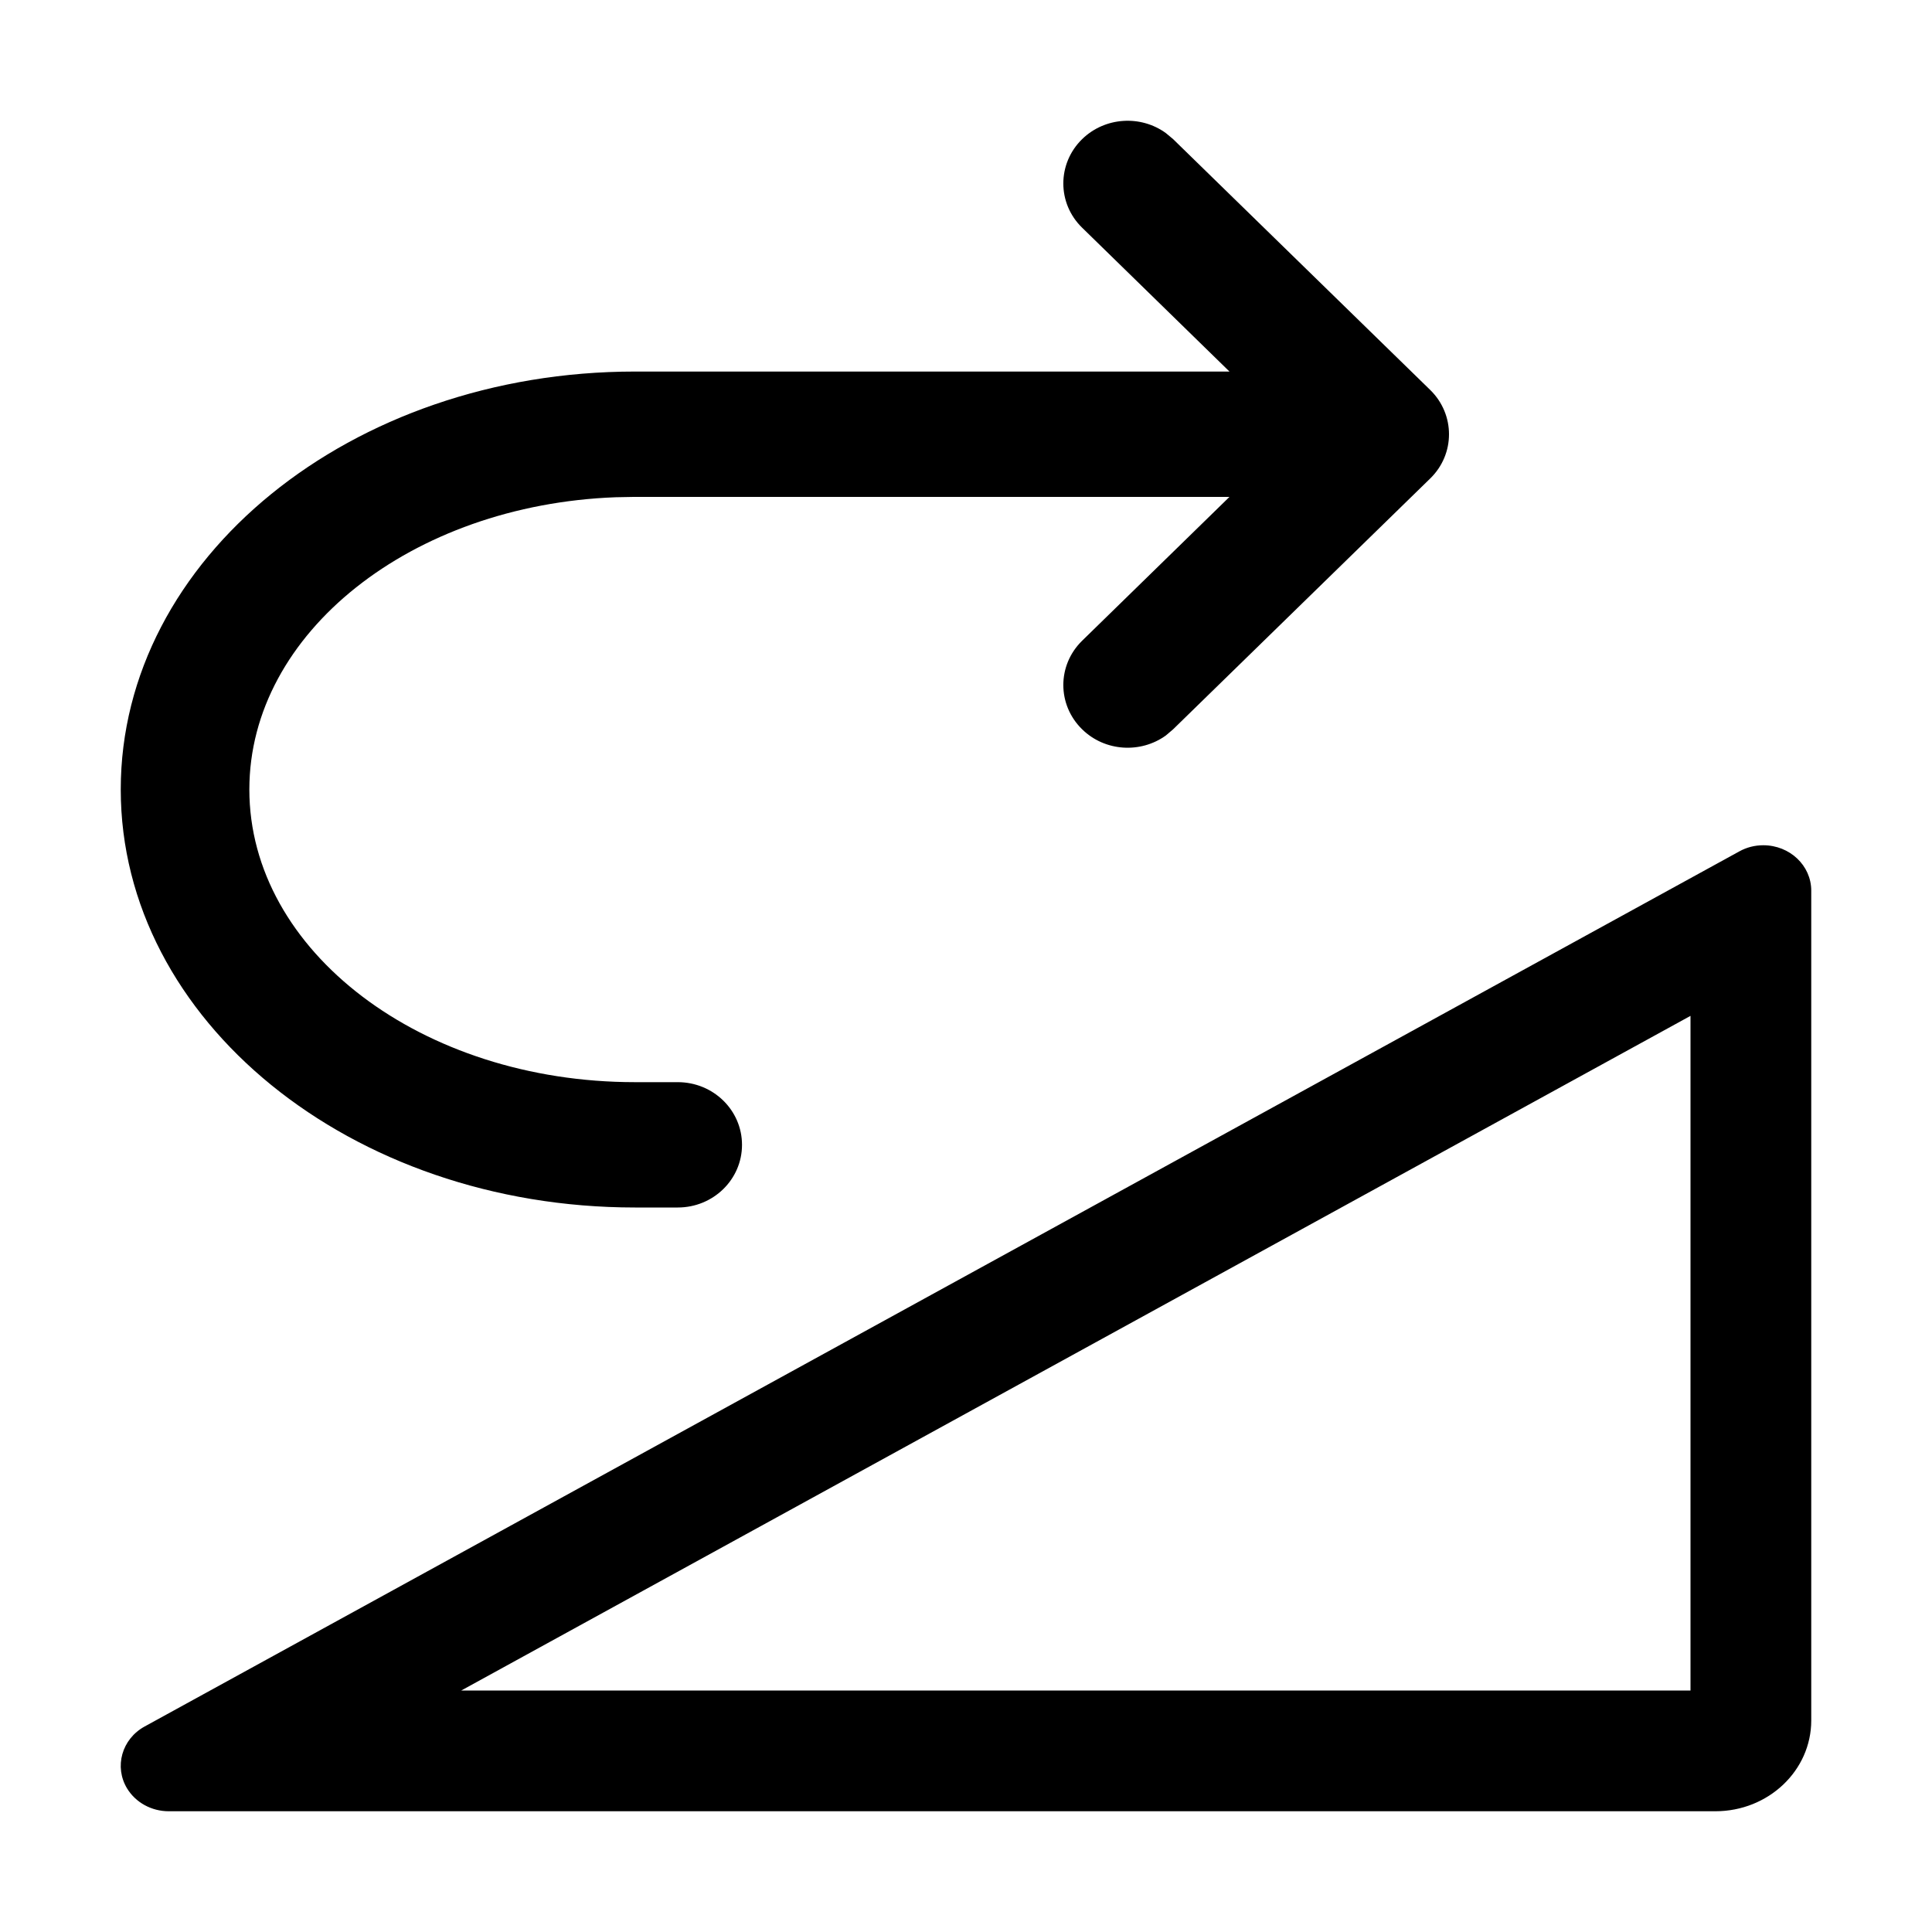
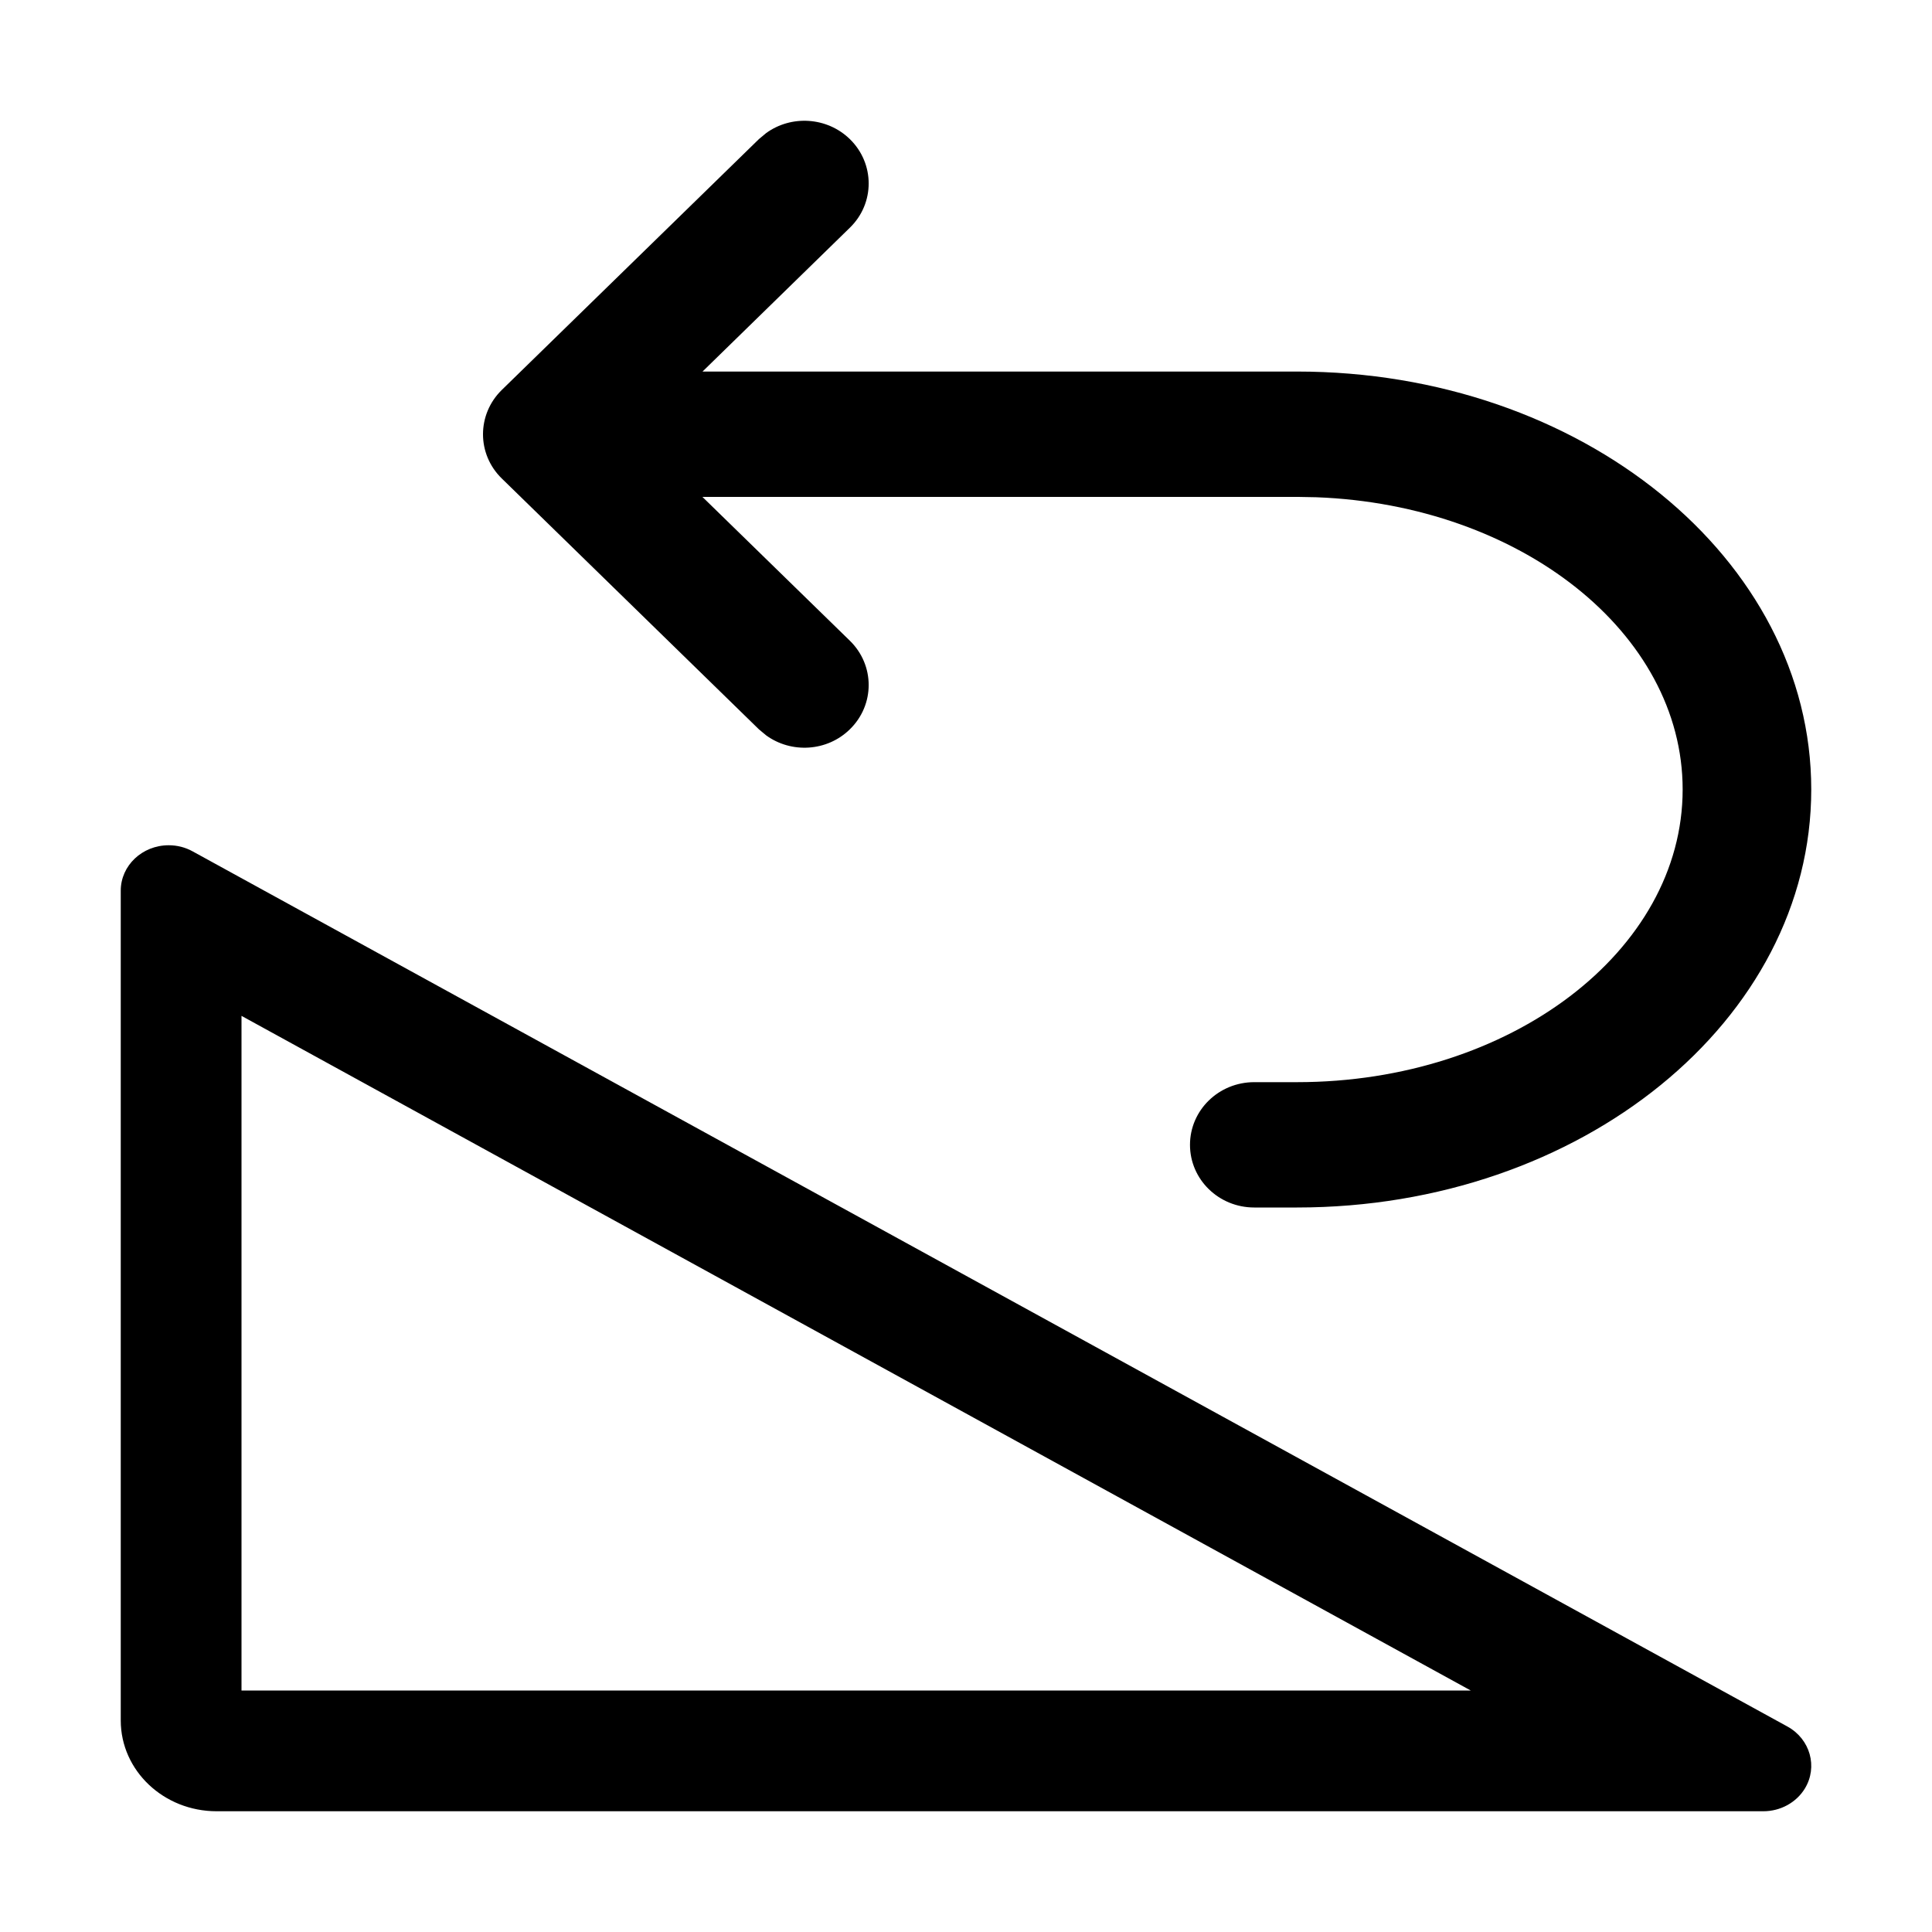
<svg xmlns="http://www.w3.org/2000/svg" width="16" height="16" viewBox="0 0 16 16">
-   <path d="M5.613 10C5.907 10 6.145 9.768 6.145 9.481C6.145 9.194 5.907 8.962 5.613 8.962H5.258C3.494 8.962 2.065 7.877 2.065 6.538C2.065 5.241 3.409 4.181 5.099 4.118L5.258 4.115H10.182L8.962 5.306C8.754 5.509 8.754 5.837 8.962 6.04C9.151 6.225 9.447 6.241 9.655 6.091L9.715 6.04L11.844 3.963C12.052 3.761 12.052 3.432 11.844 3.229L9.715 1.152L9.655 1.102C9.447 0.951 9.151 0.968 8.962 1.152C8.754 1.355 8.754 1.684 8.962 1.886L10.182 3.077H5.258C2.906 3.077 1 4.627 1 6.538C1 8.45 2.906 10 5.258 10H5.613ZM14 8.413V14H3.82L14 8.413ZM14.206 15C14.645 15 15 14.663 15 14.248V7.376C15 7.168 14.822 7 14.603 7C14.533 7 14.465 7.017 14.404 7.051L1.198 14.298C1.008 14.402 0.944 14.633 1.053 14.812C1.124 14.928 1.255 15 1.397 15H14.206Z" />
+   <path d="M10.387 10C10.093 10 9.855 9.768 9.855 9.481C9.855 9.194 10.093 8.962 10.387 8.962H10.742C12.506 8.962 13.935 7.877 13.935 6.538C13.935 5.241 12.591 4.181 10.901 4.118L10.742 4.115H5.817L7.038 5.306C7.246 5.509 7.246 5.837 7.038 6.04C6.849 6.225 6.553 6.241 6.345 6.09L6.285 6.04L4.156 3.963C3.948 3.761 3.948 3.432 4.156 3.229L6.285 1.152L6.345 1.102C6.553 0.951 6.849 0.968 7.038 1.152C7.246 1.355 7.246 1.684 7.038 1.886L5.818 3.077H10.742C13.094 3.077 15 4.627 15 6.538C15 8.45 13.094 10 10.742 10H10.387ZM2 8.413V14H12.18L2 8.413ZM1.794 15C1.355 15 1 14.663 1 14.248V7.376C1 7.168 1.178 7 1.397 7C1.467 7 1.535 7.017 1.596 7.051L14.802 14.298C14.992 14.402 15.056 14.633 14.947 14.812C14.876 14.928 14.745 15 14.603 15H1.794Z" />
</svg>
